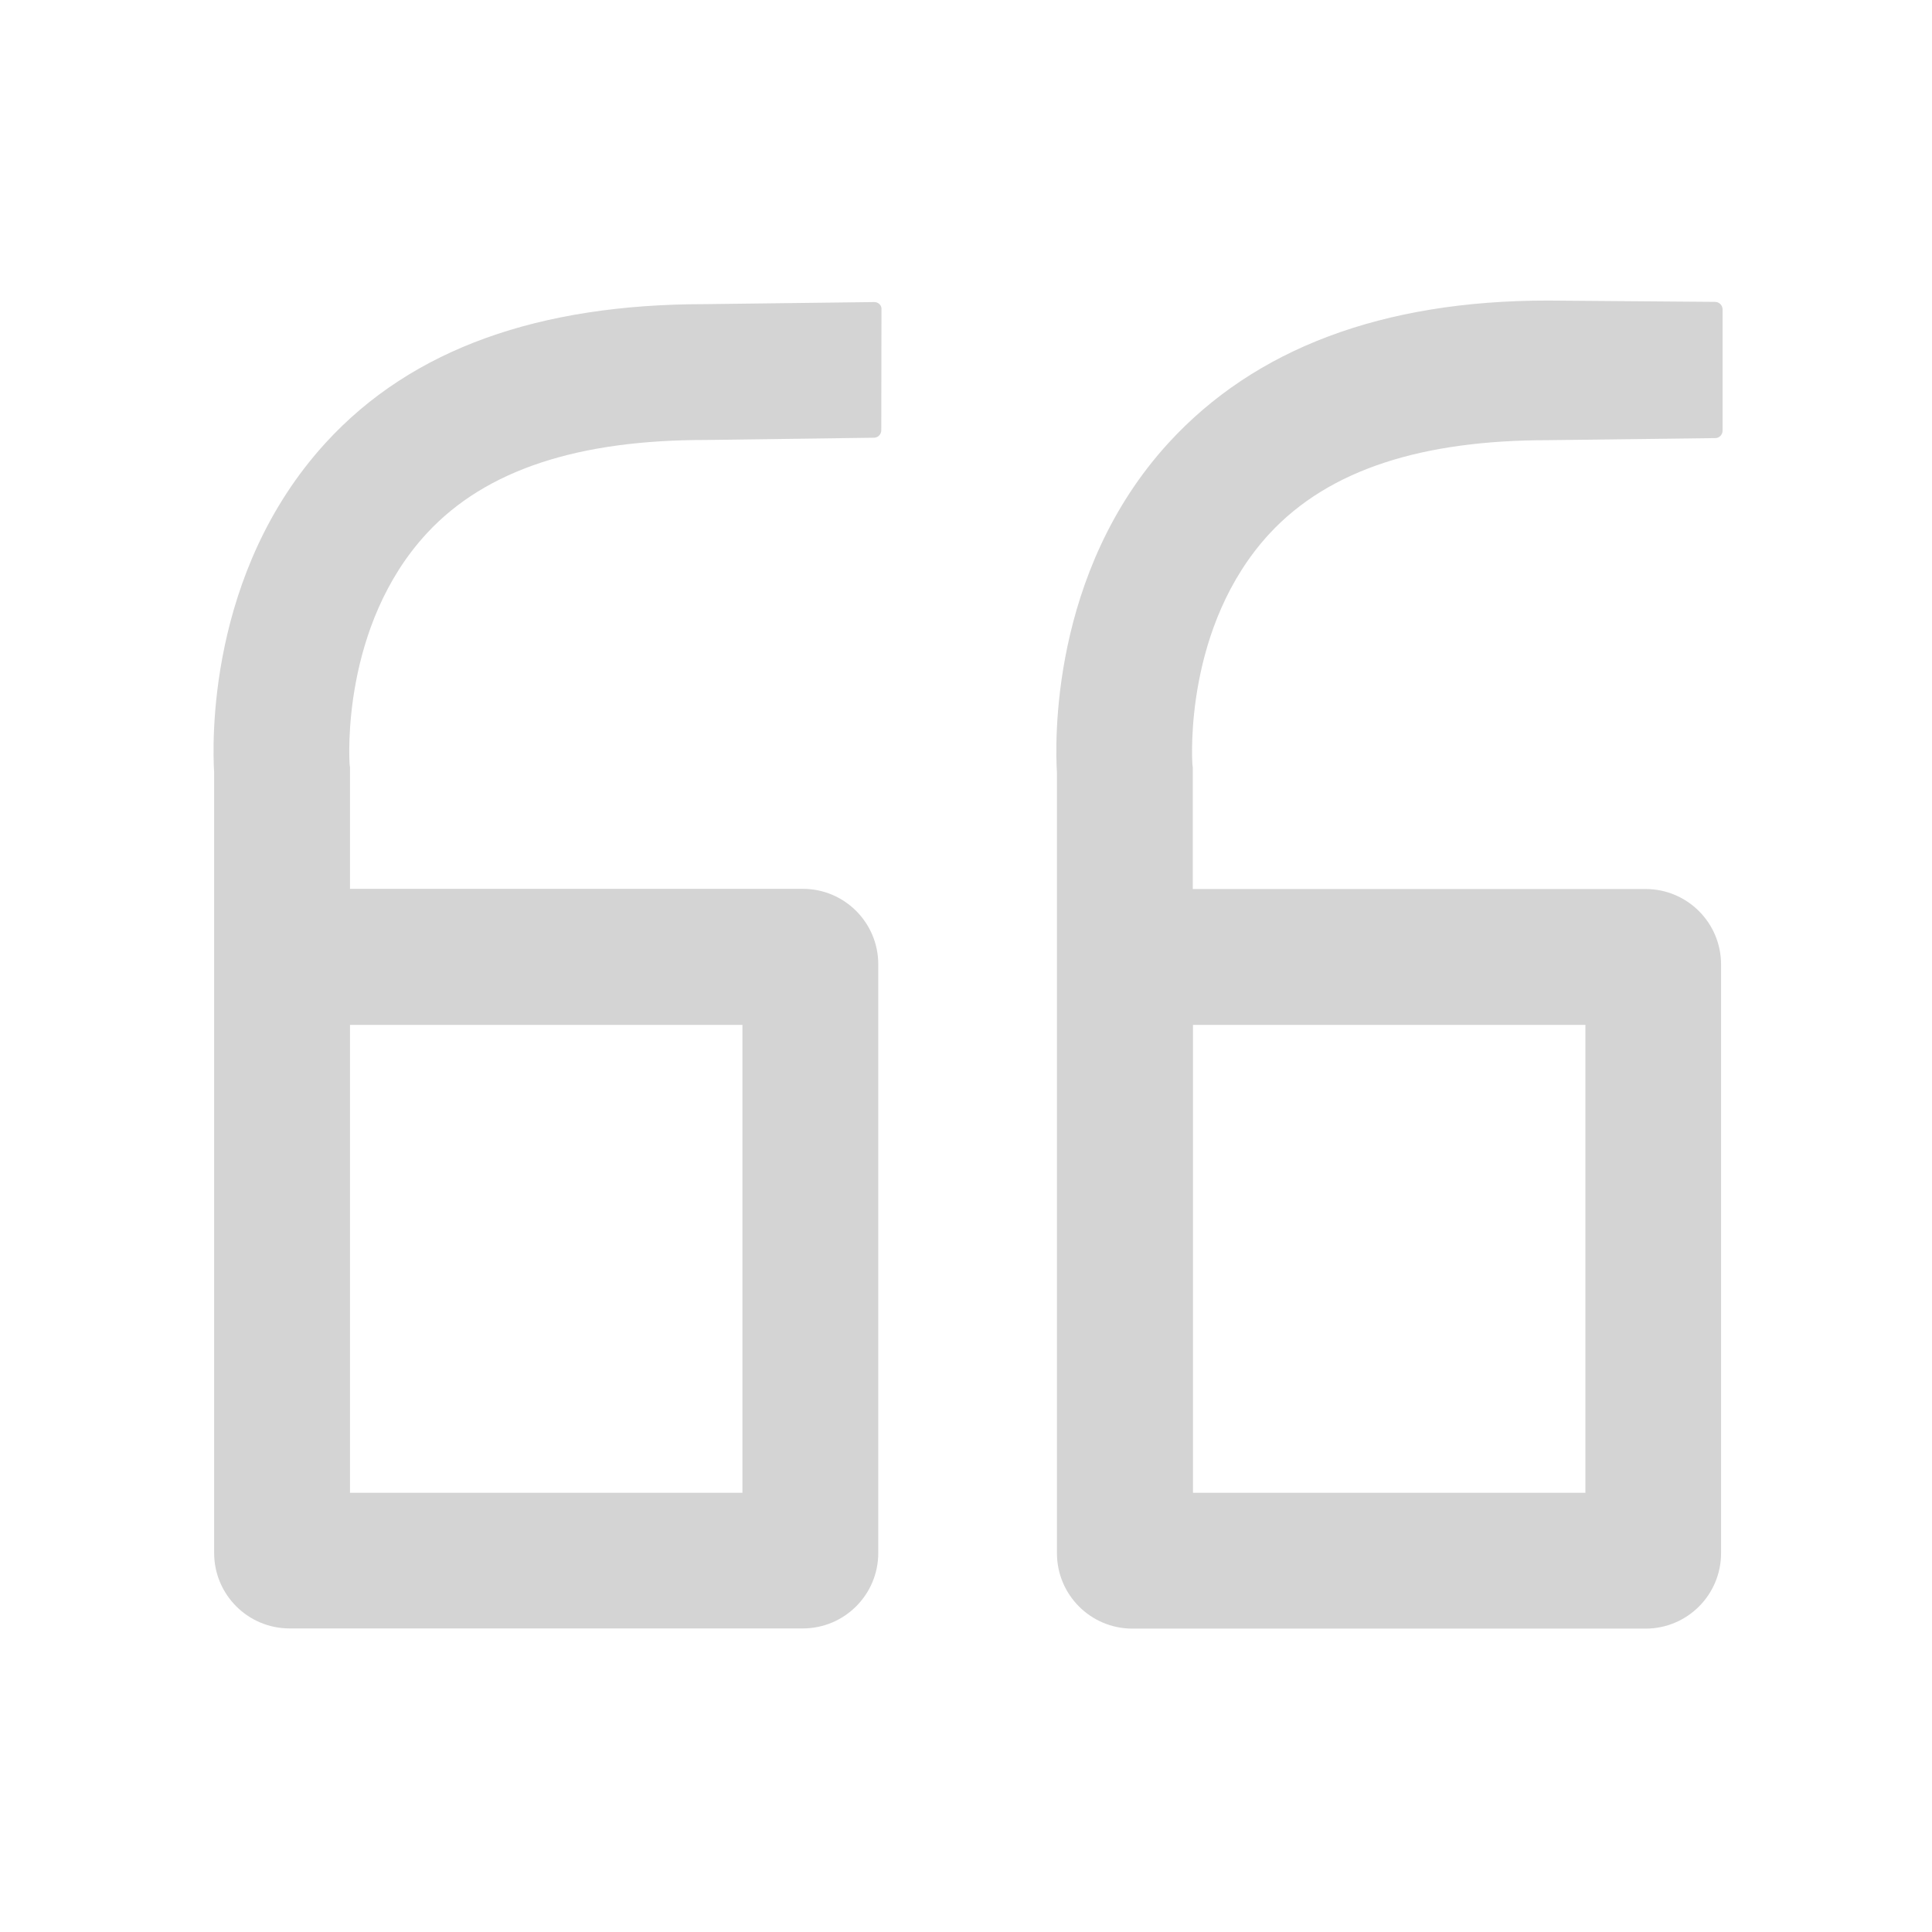
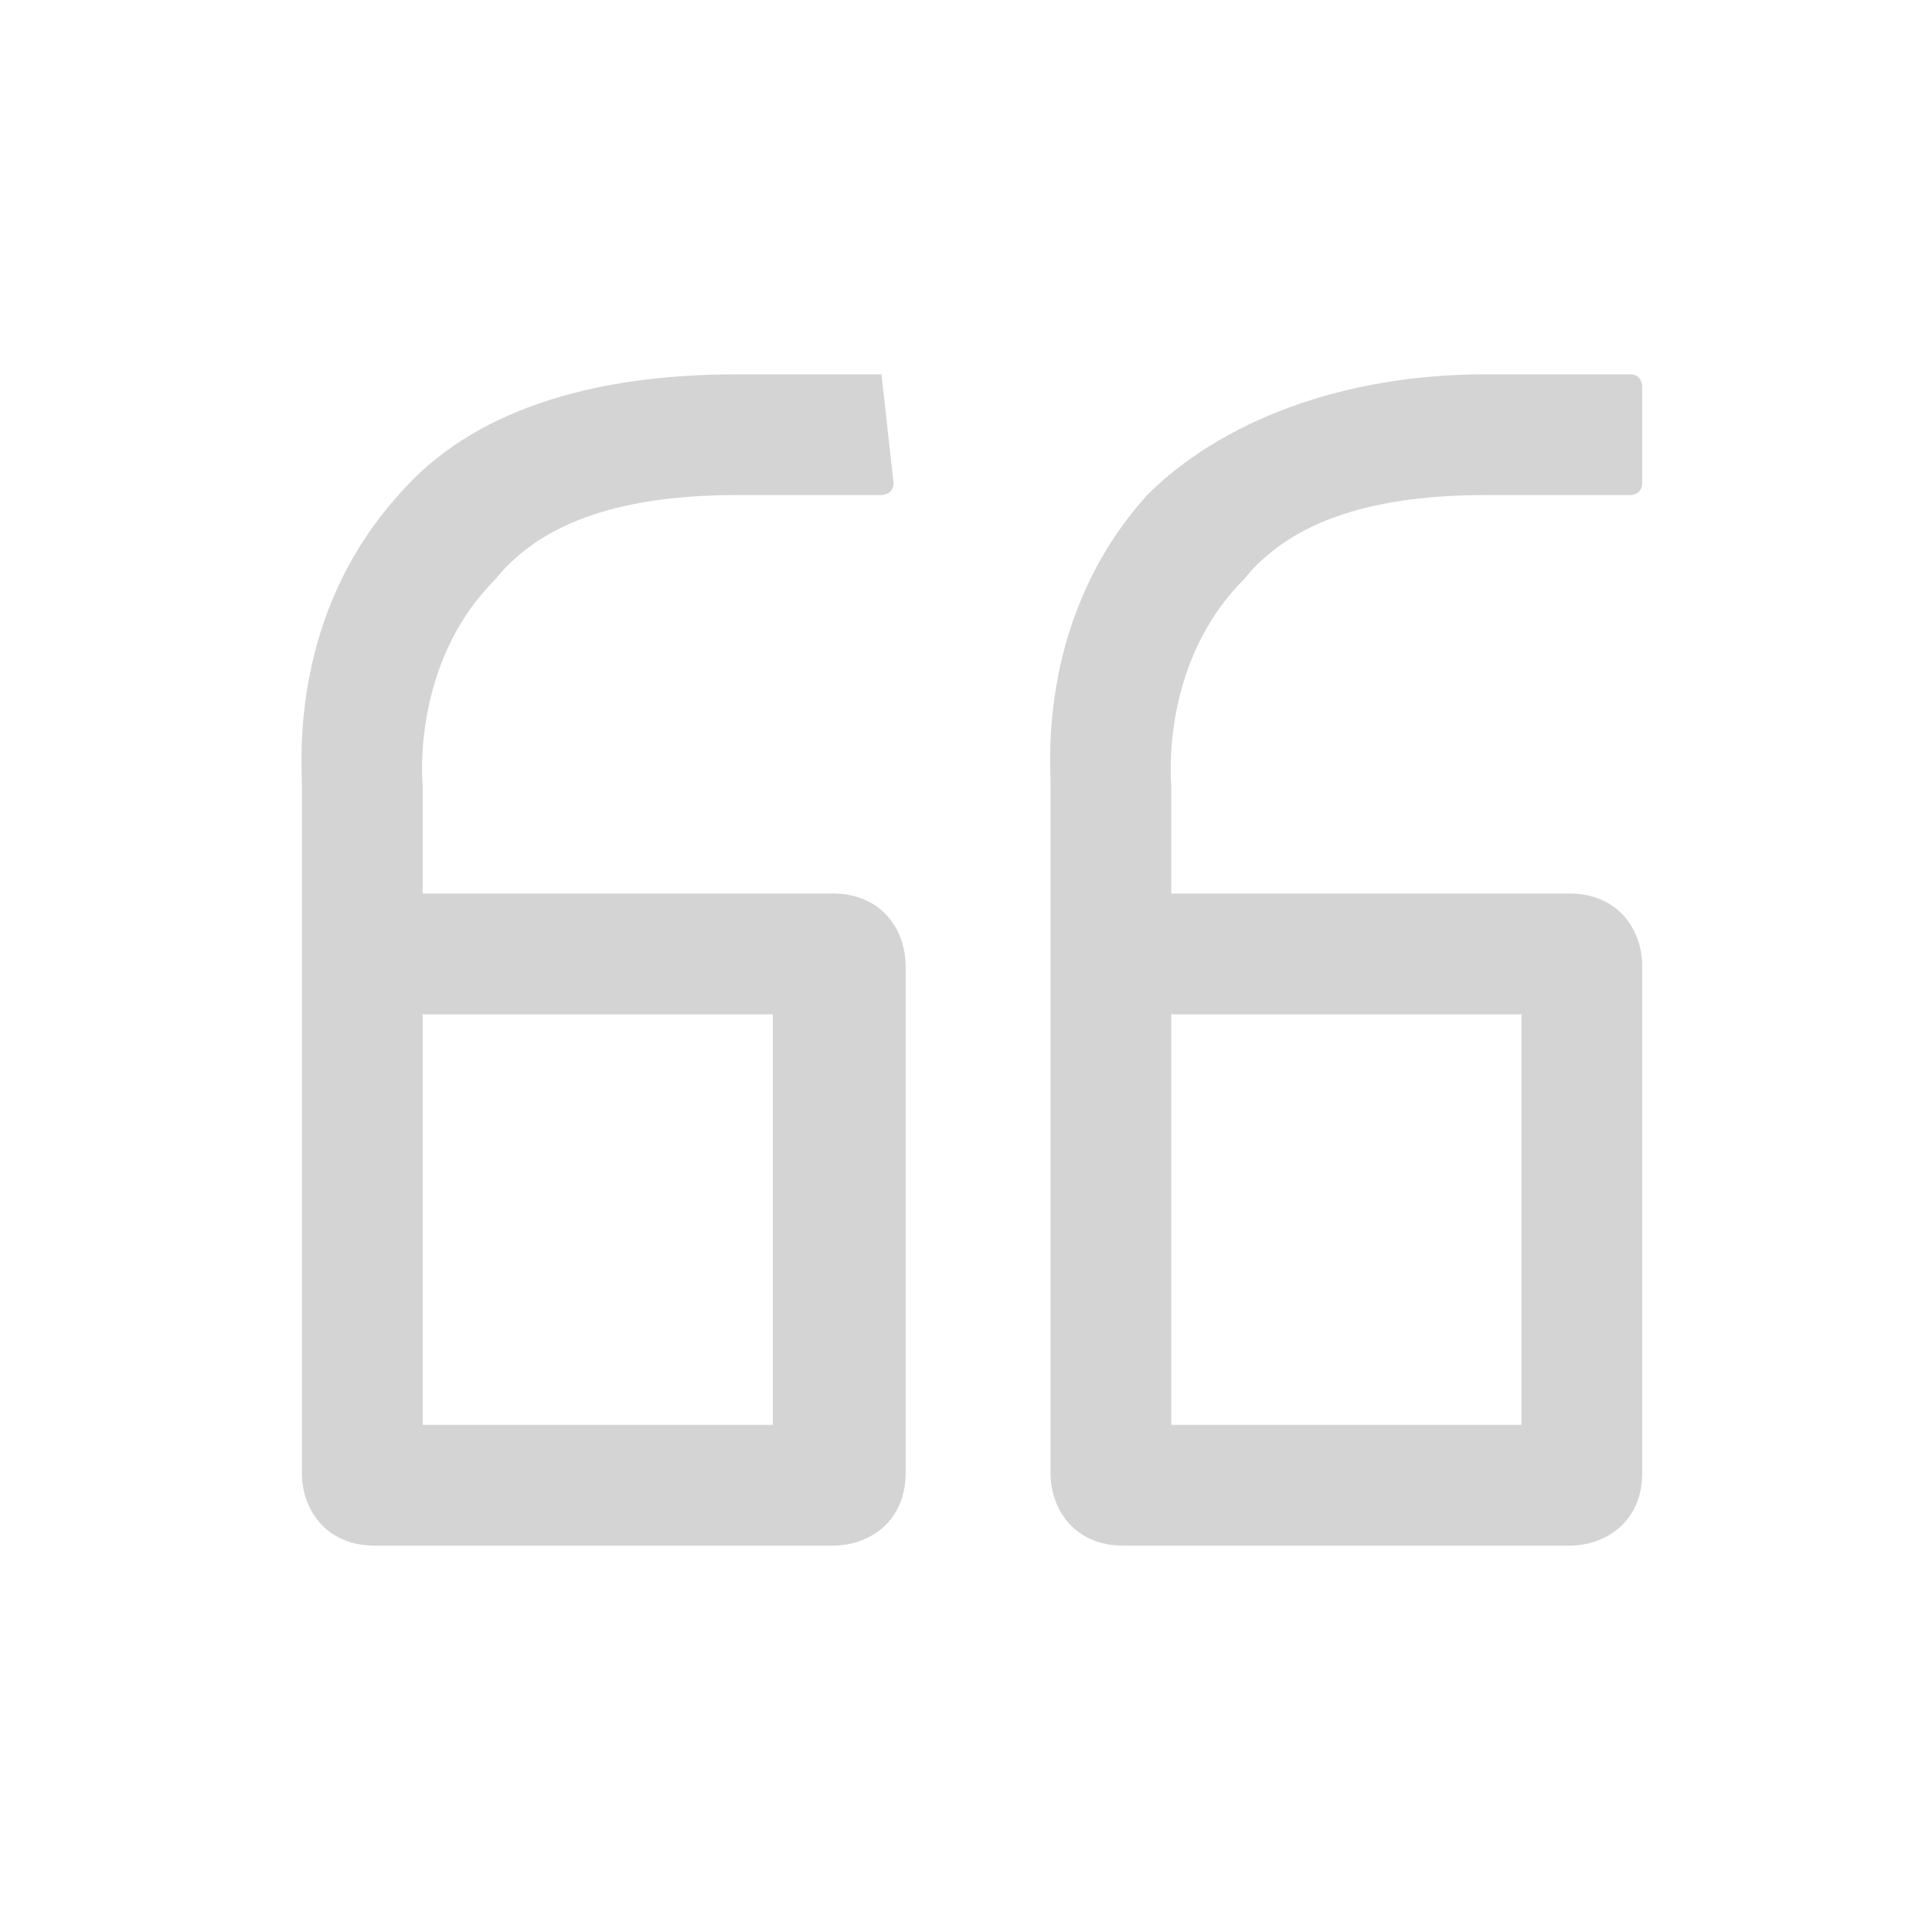
- <svg xmlns="http://www.w3.org/2000/svg" t="1635909293736" class="icon" viewBox="0 0 1024 1024" version="1.1" p-id="2380" width="16" height="16">
-   <path d="M463.4 160.1l-89.8 1.1c-87.5 0-155.1 23.4-200.9 73.4-63.1 68.9-60.1 160.1-59.2 174.8v413.7c0 22.1 17.9 40 40 40h272c22.1 0 40-17.9 40-40v-312c0-22.1-17.9-40-40-40h-240v-64.4l-0.2-1.7c-0.2-2.8-4.4-73.3 40.9-122.3 31.6-34.2 81.2-49.5 147.5-49.5l89.5-1.2c2.2 0 3.9-1.8 3.9-4l0.1-64c0.2-2.1-1.6-3.9-3.8-3.9z m-69.9 383.1v248h-208v-248h208zM820.6 233.3l88.5-1.1c2.2 0 3.9-1.8 3.9-4V164c0-2.2-1.8-4-4-4l-88.7-0.7c-87.5 0-155.1 25.4-200.9 75.4-63.1 68.9-60.1 160.1-59.2 174.8v413.7c0 22.1 17.9 40 40 40h272c22.1 0 40-17.9 40-40v-312c0-22.1-17.9-40-40-40h-240v-64.4l-0.2-1.7c-0.2-2.9-4.4-73.3 40.9-122.3 31.7-34.2 81.3-49.5 147.7-49.5z m19.7 309.9v248h-208v-248h208z" p-id="2381" fill="#d4d4d4" />
+ <svg xmlns="http://www.w3.org/2000/svg" viewBox="0 0 16 16" style="enable-background:new 0 0 16 16" xml:space="preserve">
+   <path d="M7.3 3.1H6.1c-1.2 0-2.2.3-2.8 1-.9 1-.8 2.2-.8 2.4v5.7c0 .3.2.6.6.6h3.8c.3 0 .6-.2.6-.6V8c0-.3-.2-.6-.6-.6H3.5v-.9s-.1-1 .6-1.7c.4-.5 1.1-.7 2-.7h1.2s.1 0 .1-.1l-.1-.9c.1 0 .1 0 0 0zm-.9 5.3v3.4H3.5V8.4h2.9zm5.9-4.3h1.2s.1 0 .1-.1v-.8s0-.1-.1-.1h-1.2c-1.2 0-2.2.4-2.8 1-.9 1-.8 2.2-.8 2.4v5.7c0 .3.2.6.6.6H13c.3 0 .6-.2.6-.6V8c0-.3-.2-.6-.6-.6H9.7v-.9s-.1-1 .6-1.7c.4-.5 1.1-.7 2-.7zm.3 4.3v3.4H9.7V8.4h2.9z" style="fill:#d4d4d4" />
</svg>
